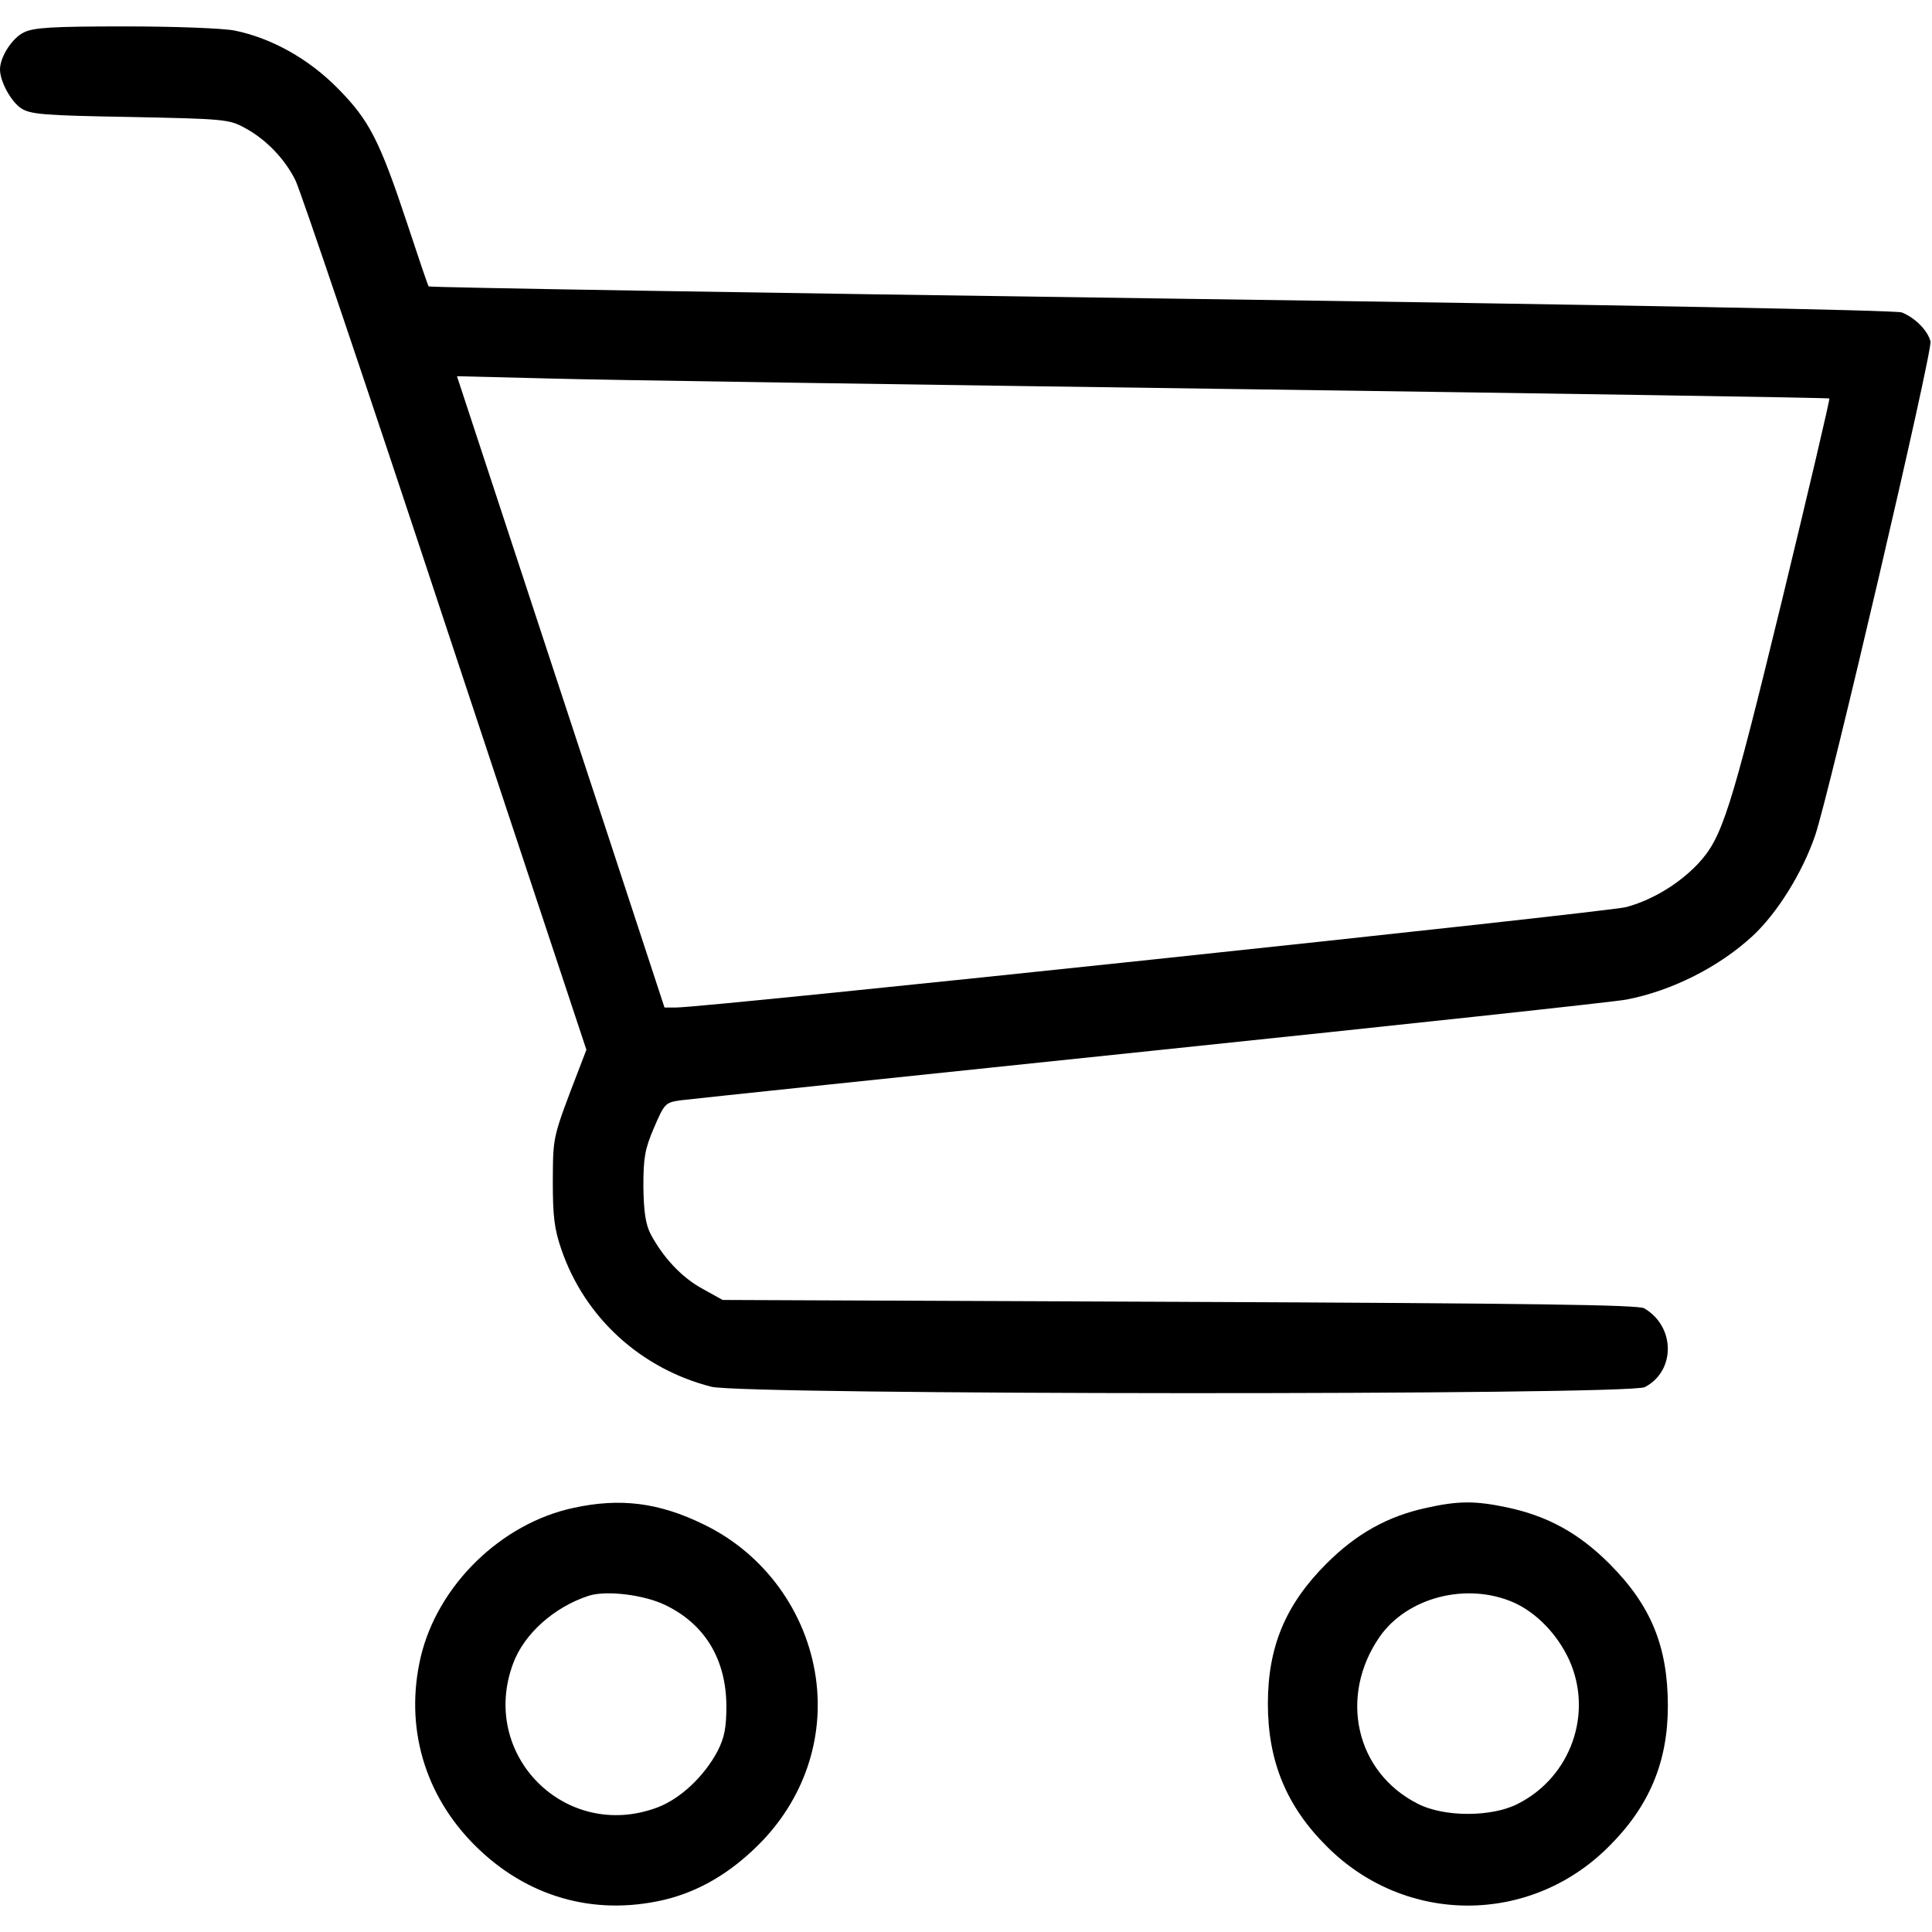
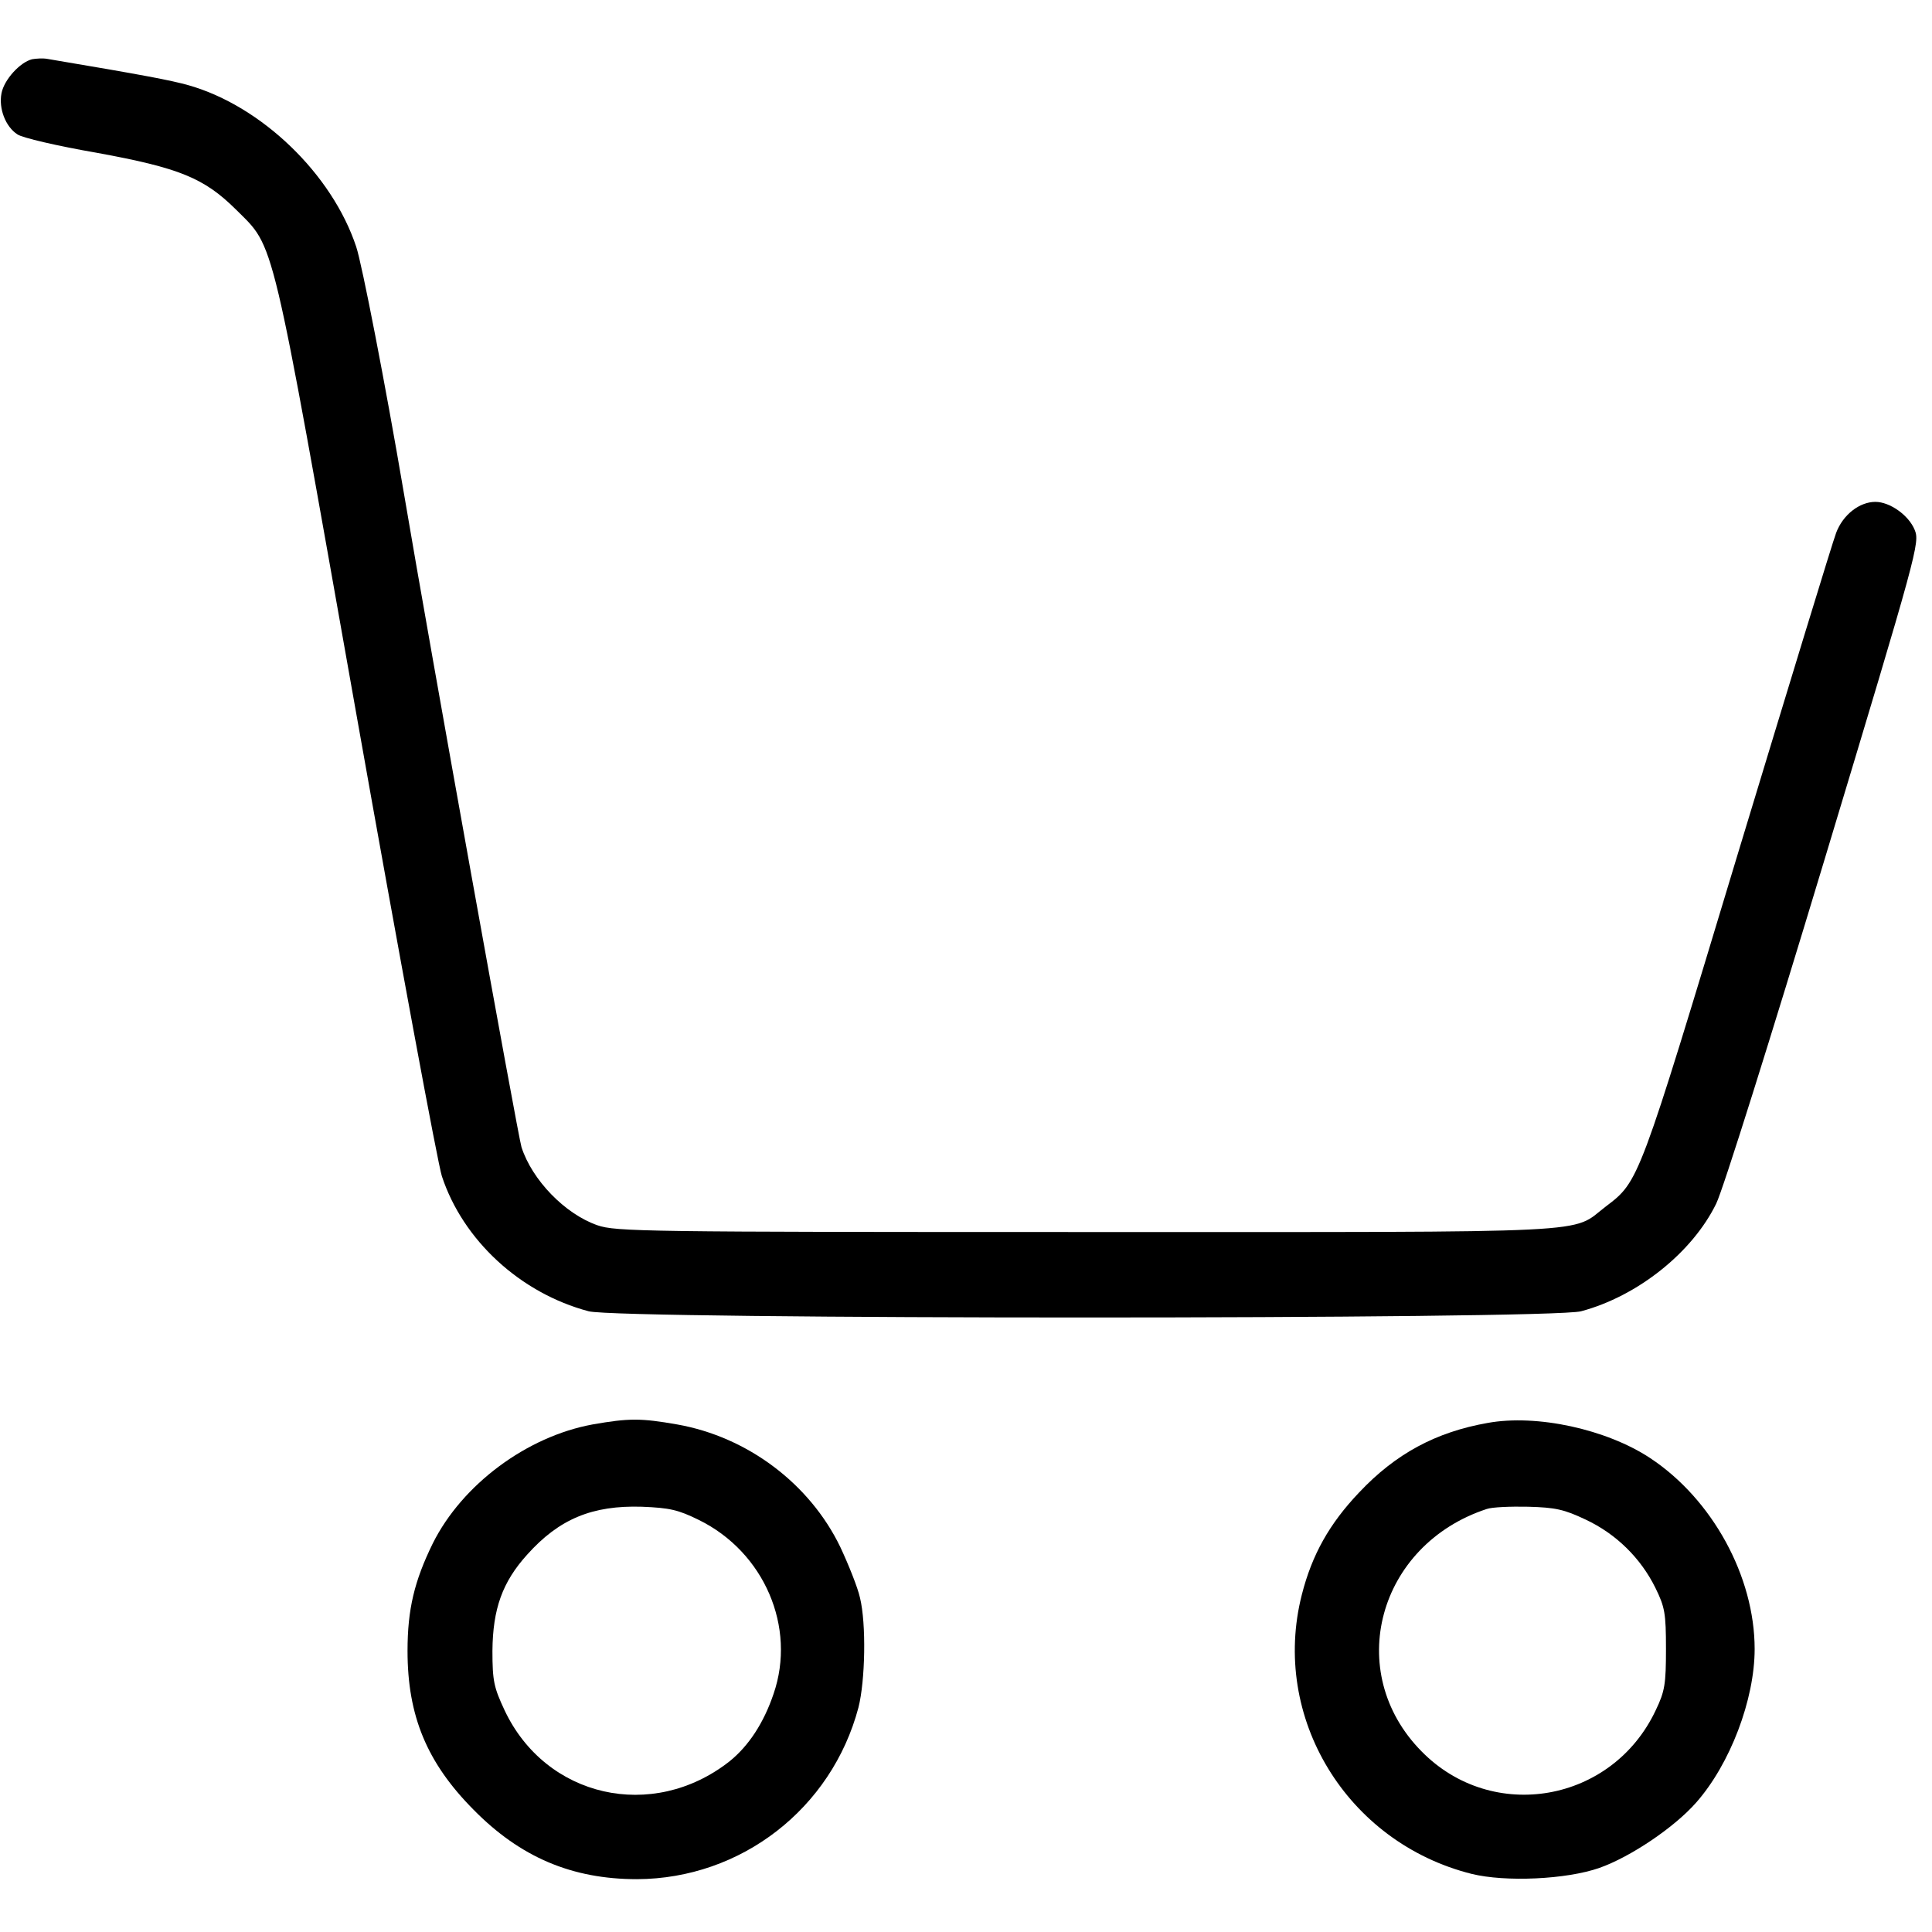
<svg xmlns="http://www.w3.org/2000/svg" version="1.0" width="512pt" height="512pt" viewBox="0 0 512 512" preserveAspectRatio="xMidYMid meet">
  <g transform="translate(0,512) scale(0.1,-0.1)" fill="#000000" stroke="none">
-     <path d="M63 5034 c-31 -15 -63 -65 -63 -98 0 -32 29 -85 56 -103 25 -16 58 -19 289 -23 245 -5 262 -6 302 -28 57 -30 108 -83 136 -140 13 -26 192 -555 397 -1176 l374 -1128 -18 -47 c-73 -190 -70 -180 -71 -301 0 -94 4 -127 23 -182 62 -180 210 -315 397 -363 87 -22 2431 -23 2474 -1 82 43 81 161 -2 209 -17 9 -293 13 -1232 17 l-1210 5 -54 30 c-55 30 -104 83 -137 145 -13 26 -18 58 -19 125 0 77 4 100 28 156 28 65 30 67 70 73 23 3 584 62 1247 131 663 69 1230 130 1260 136 120 23 245 86 334 168 65 60 132 167 166 266 37 107 312 1285 306 1310 -7 29 -41 63 -76 77 -16 6 -742 20 -1962 37 -1066 15 -1939 29 -1942 32 -2 2 -27 76 -56 164 -74 223 -101 276 -185 361 -77 78 -175 133 -273 153 -30 6 -156 11 -290 11 -195 0 -243 -3 -269 -16z m3207 -945 c866 -12 1576 -23 1578 -25 2 -1 -55 -244 -127 -541 -136 -558 -157 -623 -221 -692 -51 -54 -123 -97 -191 -115 -56 -14 -2435 -266 -2517 -266 l-31 0 -152 463 c-84 254 -207 630 -275 836 l-123 374 242 -6 c133 -4 951 -16 1817 -28z" />
-     <path d="M1520 1124 c-192 -41 -360 -205 -405 -395 -43 -184 9 -365 143 -499 137 -137 315 -188 501 -145 93 22 176 71 252 147 119 119 174 280 151 442 -25 175 -137 329 -297 406 -118 58 -221 71 -345 44z m244 -258 c105 -51 160 -144 161 -266 0 -59 -5 -84 -23 -120 -36 -68 -99 -127 -160 -150 -243 -91 -473 139 -382 382 29 78 108 149 200 179 46 15 147 3 204 -25z" />
-     <path d="M3780 1124 c-102 -22 -185 -68 -265 -148 -108 -108 -155 -220 -155 -371 0 -152 49 -272 157 -379 208 -208 538 -208 746 0 108 107 157 225 157 373 0 158 -45 267 -155 377 -81 81 -163 126 -270 149 -85 18 -130 18 -215 -1z m232 -251 c60 -27 115 -84 146 -151 65 -142 5 -311 -135 -382 -69 -36 -197 -36 -266 0 -164 83 -210 284 -101 442 73 105 231 146 356 91z" />
+     <path d="M85 4963 c-32 -8 -74 -54 -81 -90 -8 -41 11 -89 42 -109 12 -9 107 -31 211 -49 219 -40 284 -67 368 -150 105 -105 90 -45 320 -1341 113 -637 215 -1187 226 -1221 56 -170 208 -310 389 -358 82 -22 2548 -22 2630 0 150 40 295 156 358 285 18 36 146 444 286 908 249 825 254 844 240 878 -16 39 -66 74 -104 74 -42 0 -86 -34 -104 -82 -9 -23 -126 -407 -261 -852 -263 -871 -261 -866 -349 -933 -96 -73 10 -68 -1376 -68 -1174 0 -1248 1 -1297 18 -86 30 -173 120 -201 207 -9 28 -241 1315 -312 1735 -48 283 -111 607 -126 651 -64 193 -251 373 -444 428 -46 13 -119 27 -375 70 -11 2 -29 1 -40 -1z" />
+     <path d="M1570 1345 c-174 -32 -345 -159 -423 -315 -49 -100 -67 -175 -67 -285 0 -172 51 -296 175 -421 124 -126 261 -184 433 -184 276 1 516 187 587 455 18 71 21 222 4 291 -6 27 -30 87 -52 134 -81 168 -246 292 -432 325 -97 17 -128 17 -225 0z m282 -253 c173 -85 259 -284 198 -461 -26 -77 -66 -138 -117 -179 -204 -160 -487 -96 -596 136 -28 60 -32 77 -32 157 1 111 26 182 92 255 85 95 173 131 304 127 74 -3 96 -8 151 -35z" />
+     <path d="M3942 1349 c-136 -24 -243 -81 -340 -184 -79 -83 -125 -165 -152 -271 -83 -325 119 -657 450 -740 89 -22 251 -15 339 16 82 29 198 107 256 173 90 102 155 273 155 407 0 192 -112 397 -277 506 -115 76 -300 117 -431 93z m260 -256 c81 -38 146 -102 185 -181 25 -51 28 -67 28 -162 0 -93 -3 -112 -27 -162 -115 -245 -433 -301 -621 -109 -207 210 -116 547 173 642 14 5 63 7 110 6 72 -2 95 -7 152 -34z" />
  </g>
</svg>
